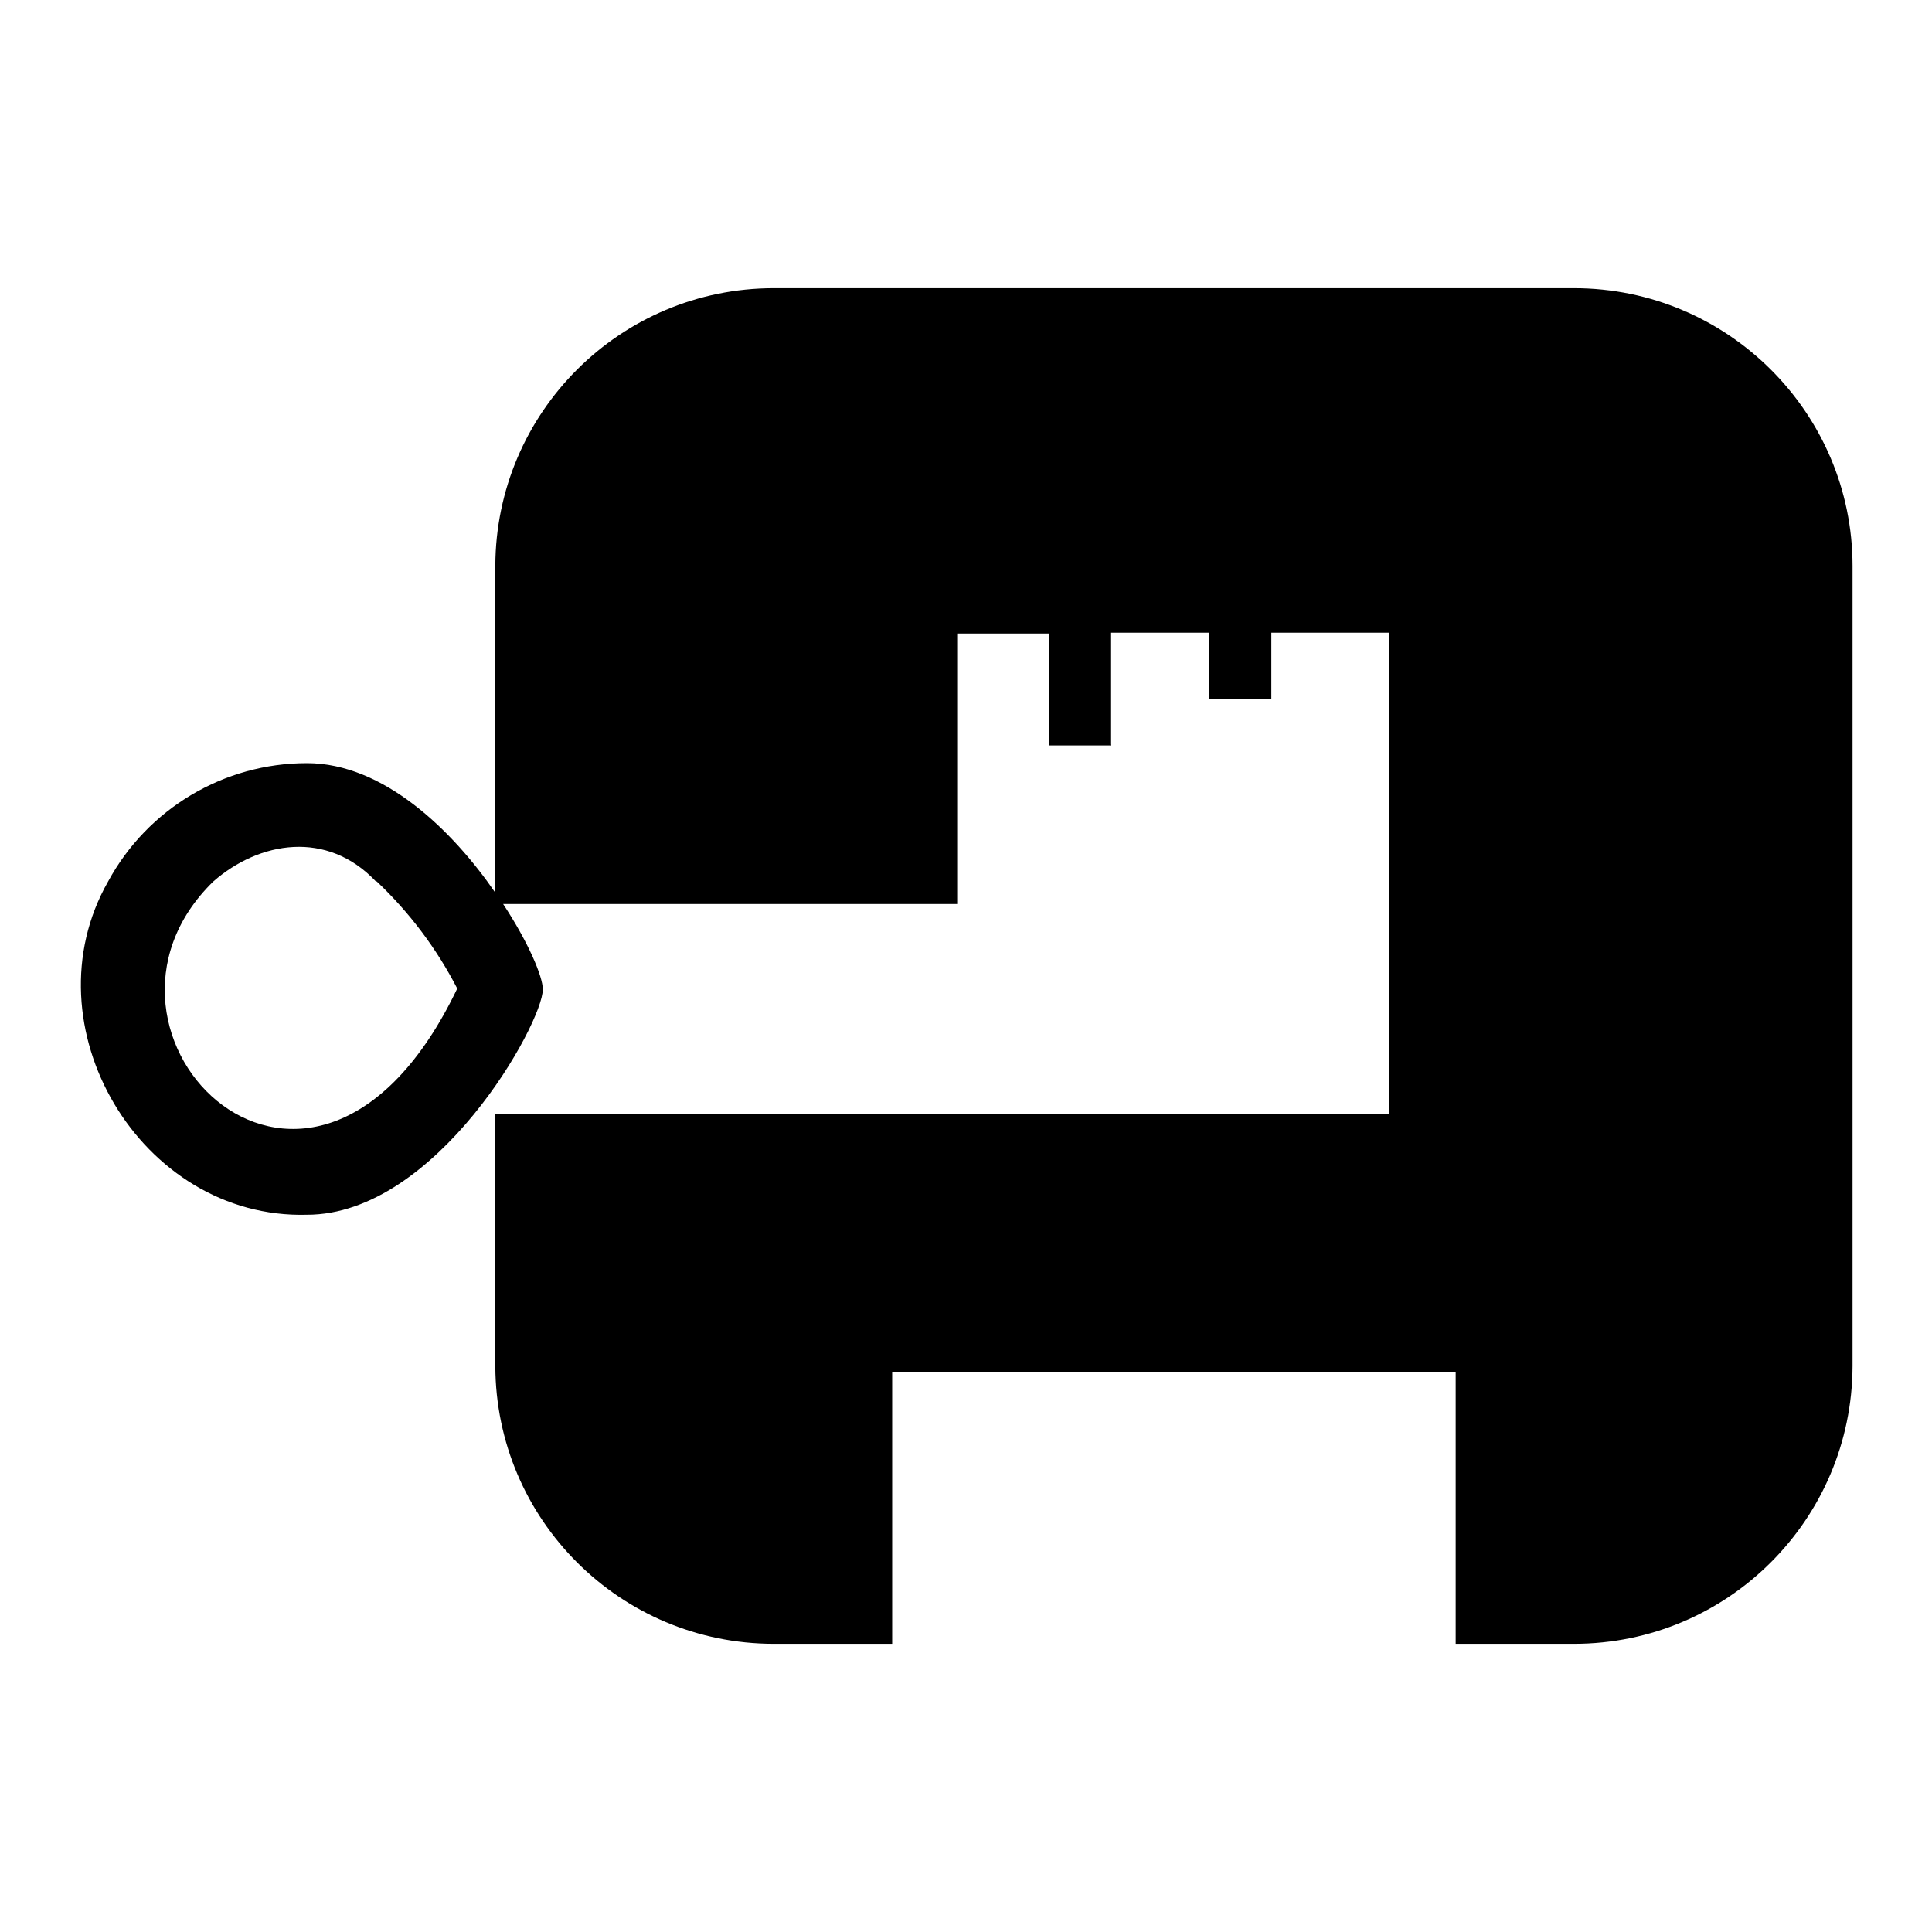
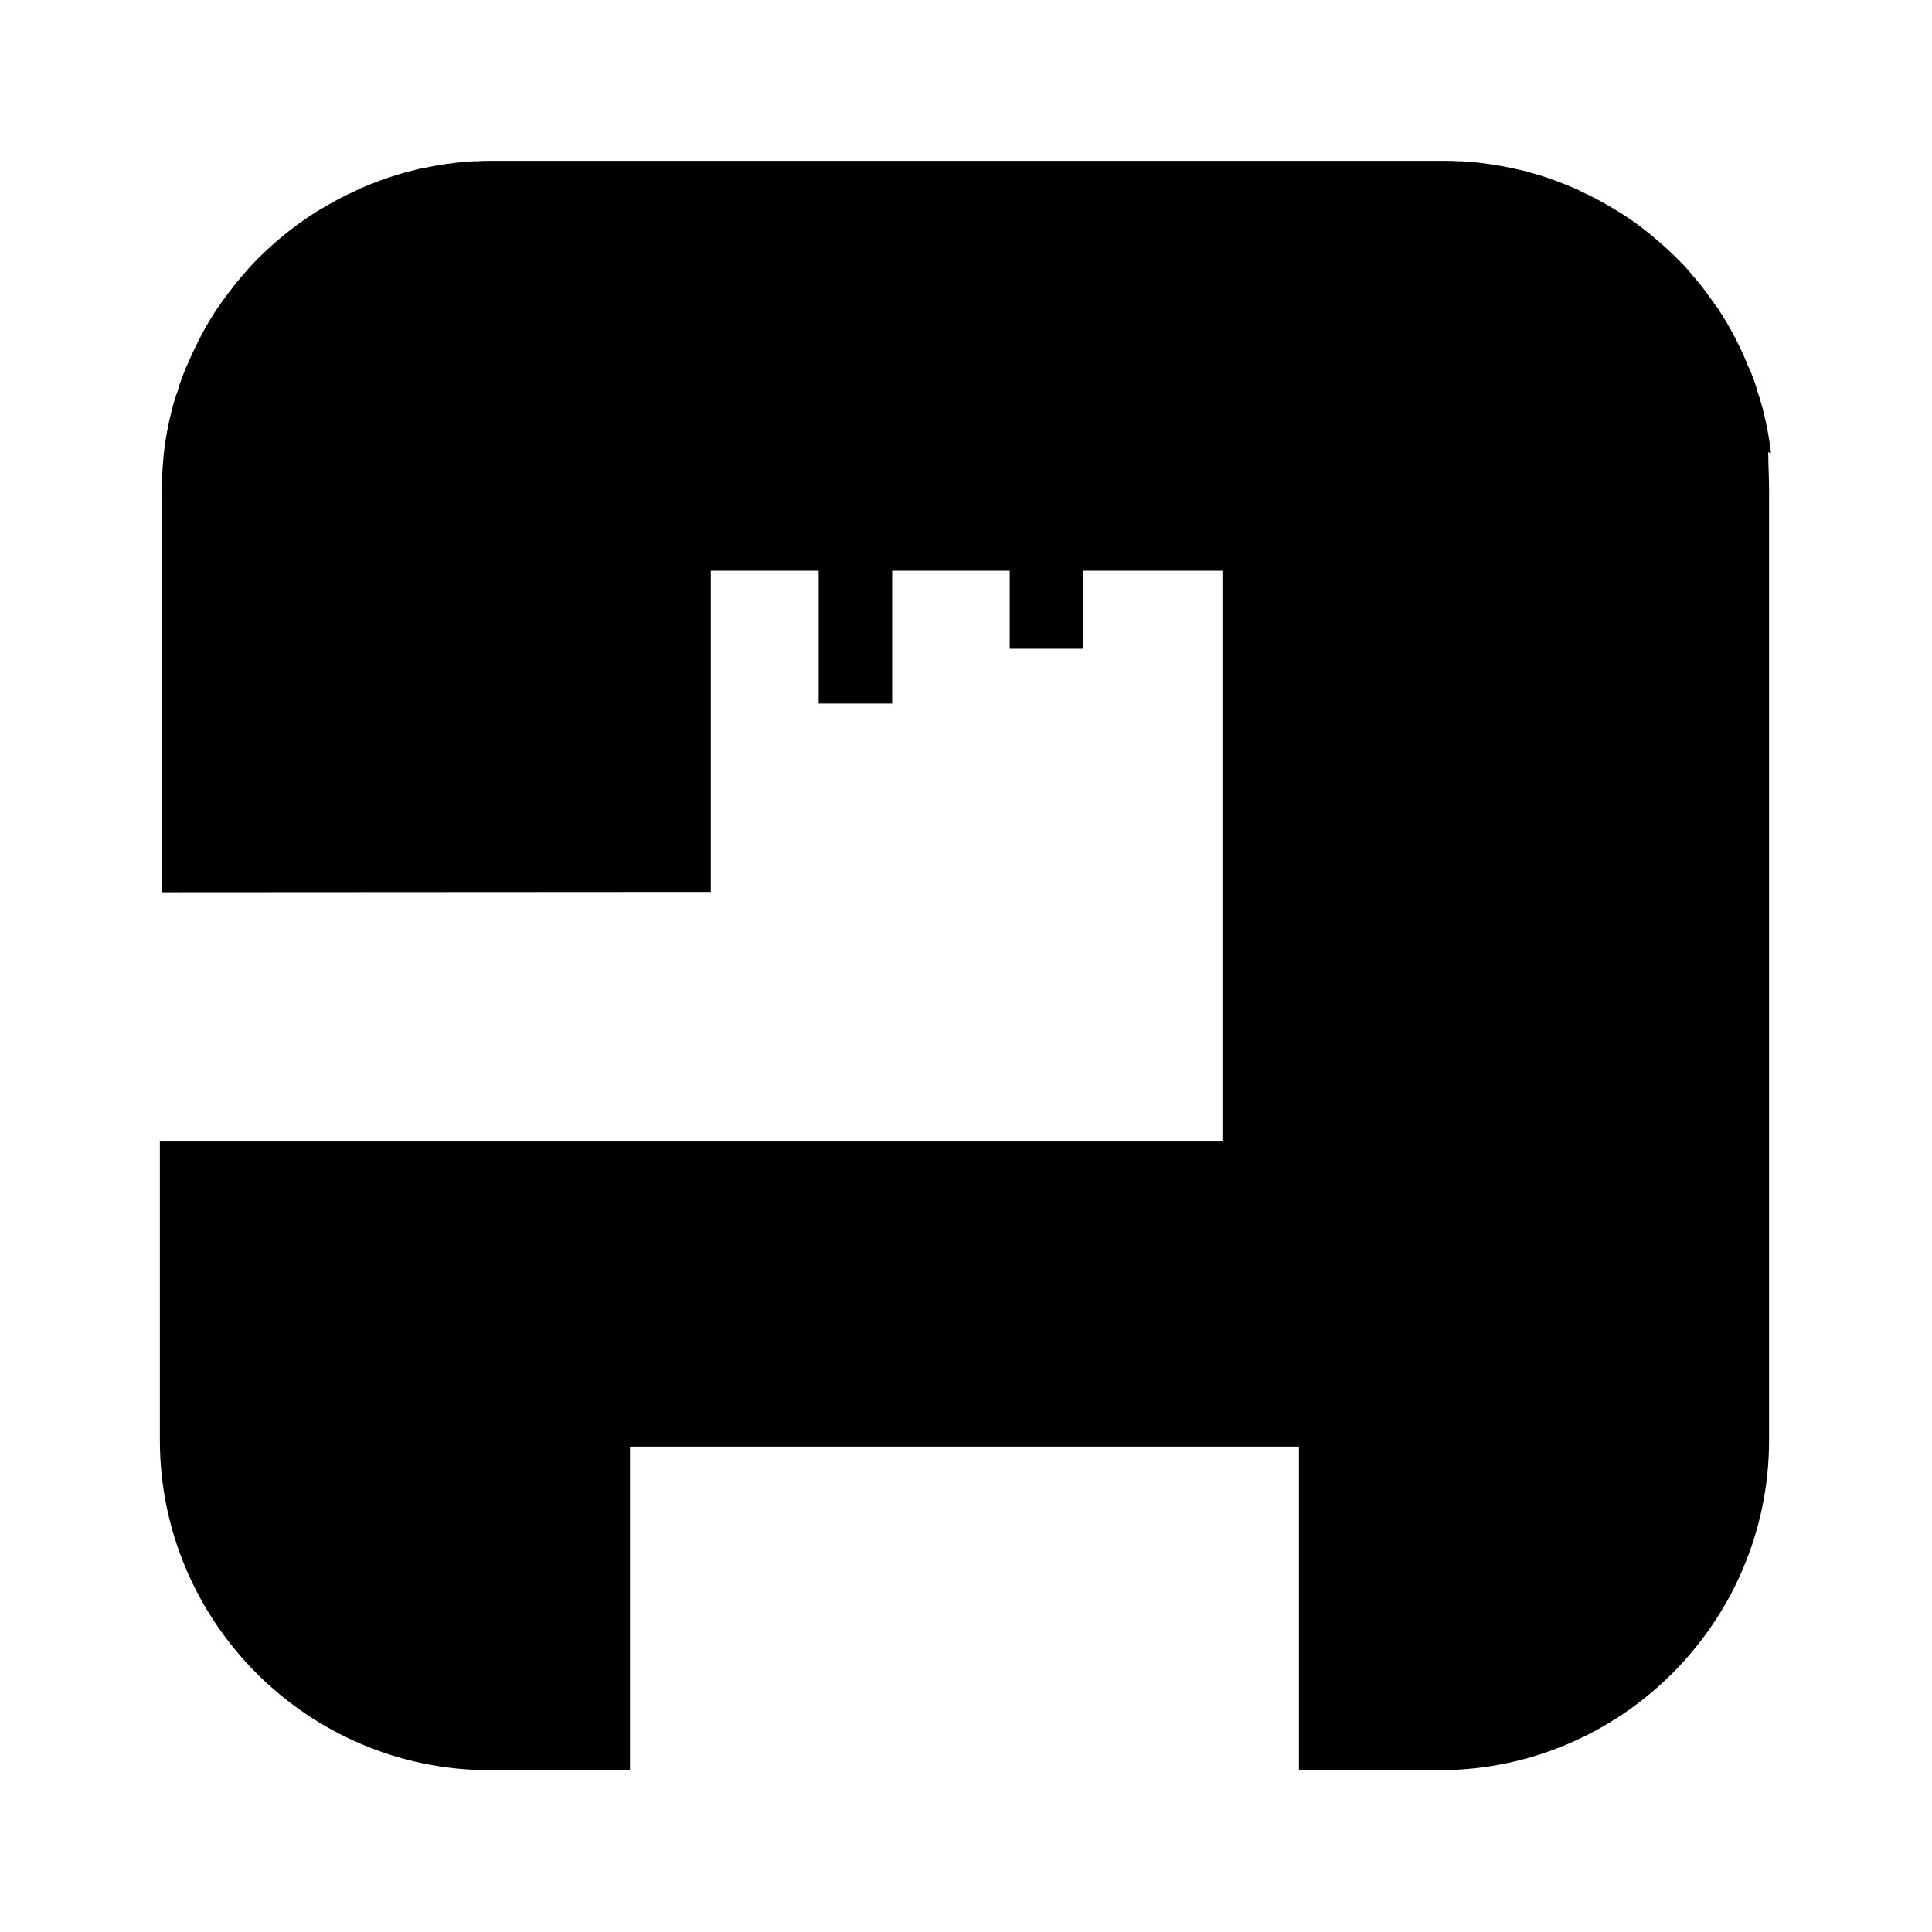
<svg xmlns="http://www.w3.org/2000/svg" fill="currentColor" viewBox="0 0 24 24">
-   <path d="m13.8 9.26h-.77v-1.39h-1.13v3.36h-5.65c.312.474.493.9.493 1.06 0 .422-1.32 2.8-2.93 2.8-2.07.056-3.49-2.35-2.47-4.14a2.81 2.81 0 012.47-1.47c.953 0 1.81.839 2.34 1.61v-4.06a3.46 3.46 0 013.46-3.45h9.94c1.91 0 3.46 1.55 3.46 3.45v9.94a3.46 3.46 0 01-3.46 3.45h-1.47v-3.38h-7v3.38h-1.47a3.46 3.46 0 01-3.46-3.45v-3.13h11.1v-5.98h-1.46v.819h-.77v-.819h-1.23v1.39zm-9.13 1.69c-.607-.644-1.45-.499-2.02 0-1.93 1.88 1.23 5.09 3.03 1.33a4.95 4.95 0 00-1-1.33z" />
+   <path d="m22 5.63c-.02-.184-.056-.367-.102-.551-.015-.056-.036-.117-.051-.173-.005-.01-.01-.025-.015-.041-.005-.031-.015-.056-.025-.087-.01-.031-.02-.061-.031-.087-.01-.031-.025-.061-.036-.092-.015-.031-.031-.061-.041-.092-.102-.245-.224-.474-.372-.694l-.005-.005c-.041-.056-.076-.107-.117-.163-.036-.046-.066-.092-.102-.133-.041-.046-.082-.097-.122-.143-.036-.046-.082-.092-.122-.133-.173-.173-.362-.337-.561-.479-.046-.031-.092-.066-.143-.097-.056-.036-.112-.066-.168-.102-.107-.061-.219-.122-.332-.173-.036-.02-.071-.036-.107-.051-.158-.066-.316-.128-.479-.173-.061-.02-.122-.036-.189-.051-.031-.005-.061-.015-.092-.02-.184-.041-.367-.066-.556-.082l-.082-.005h-.041c-.061-.005-.128-.005-.189-.005h-11.8c-.066 0-.128 0-.189.005h-.041l-.082.005c-.189.015-.372.041-.556.082-.031.005-.061.01-.092.02-.061.015-.128.031-.189.051-.163.046-.321.107-.479.173-.036.015-.071.036-.107.051-.117.051-.224.112-.332.173-.056.031-.112.066-.168.102-.046.031-.097.061-.143.097-.173.122-.337.26-.49.408-.025.025-.051.046-.071.071l-.005.005c-.041.041-.082.087-.122.133-.041.046-.082.097-.122.143-.036.046-.066.087-.102.133-.041.056-.082.107-.117.163l-.005.005c-.148.219-.27.454-.372.694-.015.031-.031.061-.041.092-.01.031-.025.061-.036.092-.01.031-.02.061-.031.087-.005.031-.015.056-.025.087-.005.01-.01.025-.015.041-.02.056-.036.117-.051.173-.046.179-.082.362-.102.551-.015.153-.025.311-.025.469v4.98c.799 0 6.82-.004 6.82-.004v-3.99h1.34v1.65h.913v-1.65h1.46v.969h.913v-.969h1.73v7.09h-13.2v3.71c0 2.26 1.84 4.1 4.1 4.1h1.74v-4.02h8.31v4.02h1.74c2.26 2e-6 4.1-1.84 4.1-4.1v-11.8c0-.158-.01-.311-.01-.474" />
</svg>
